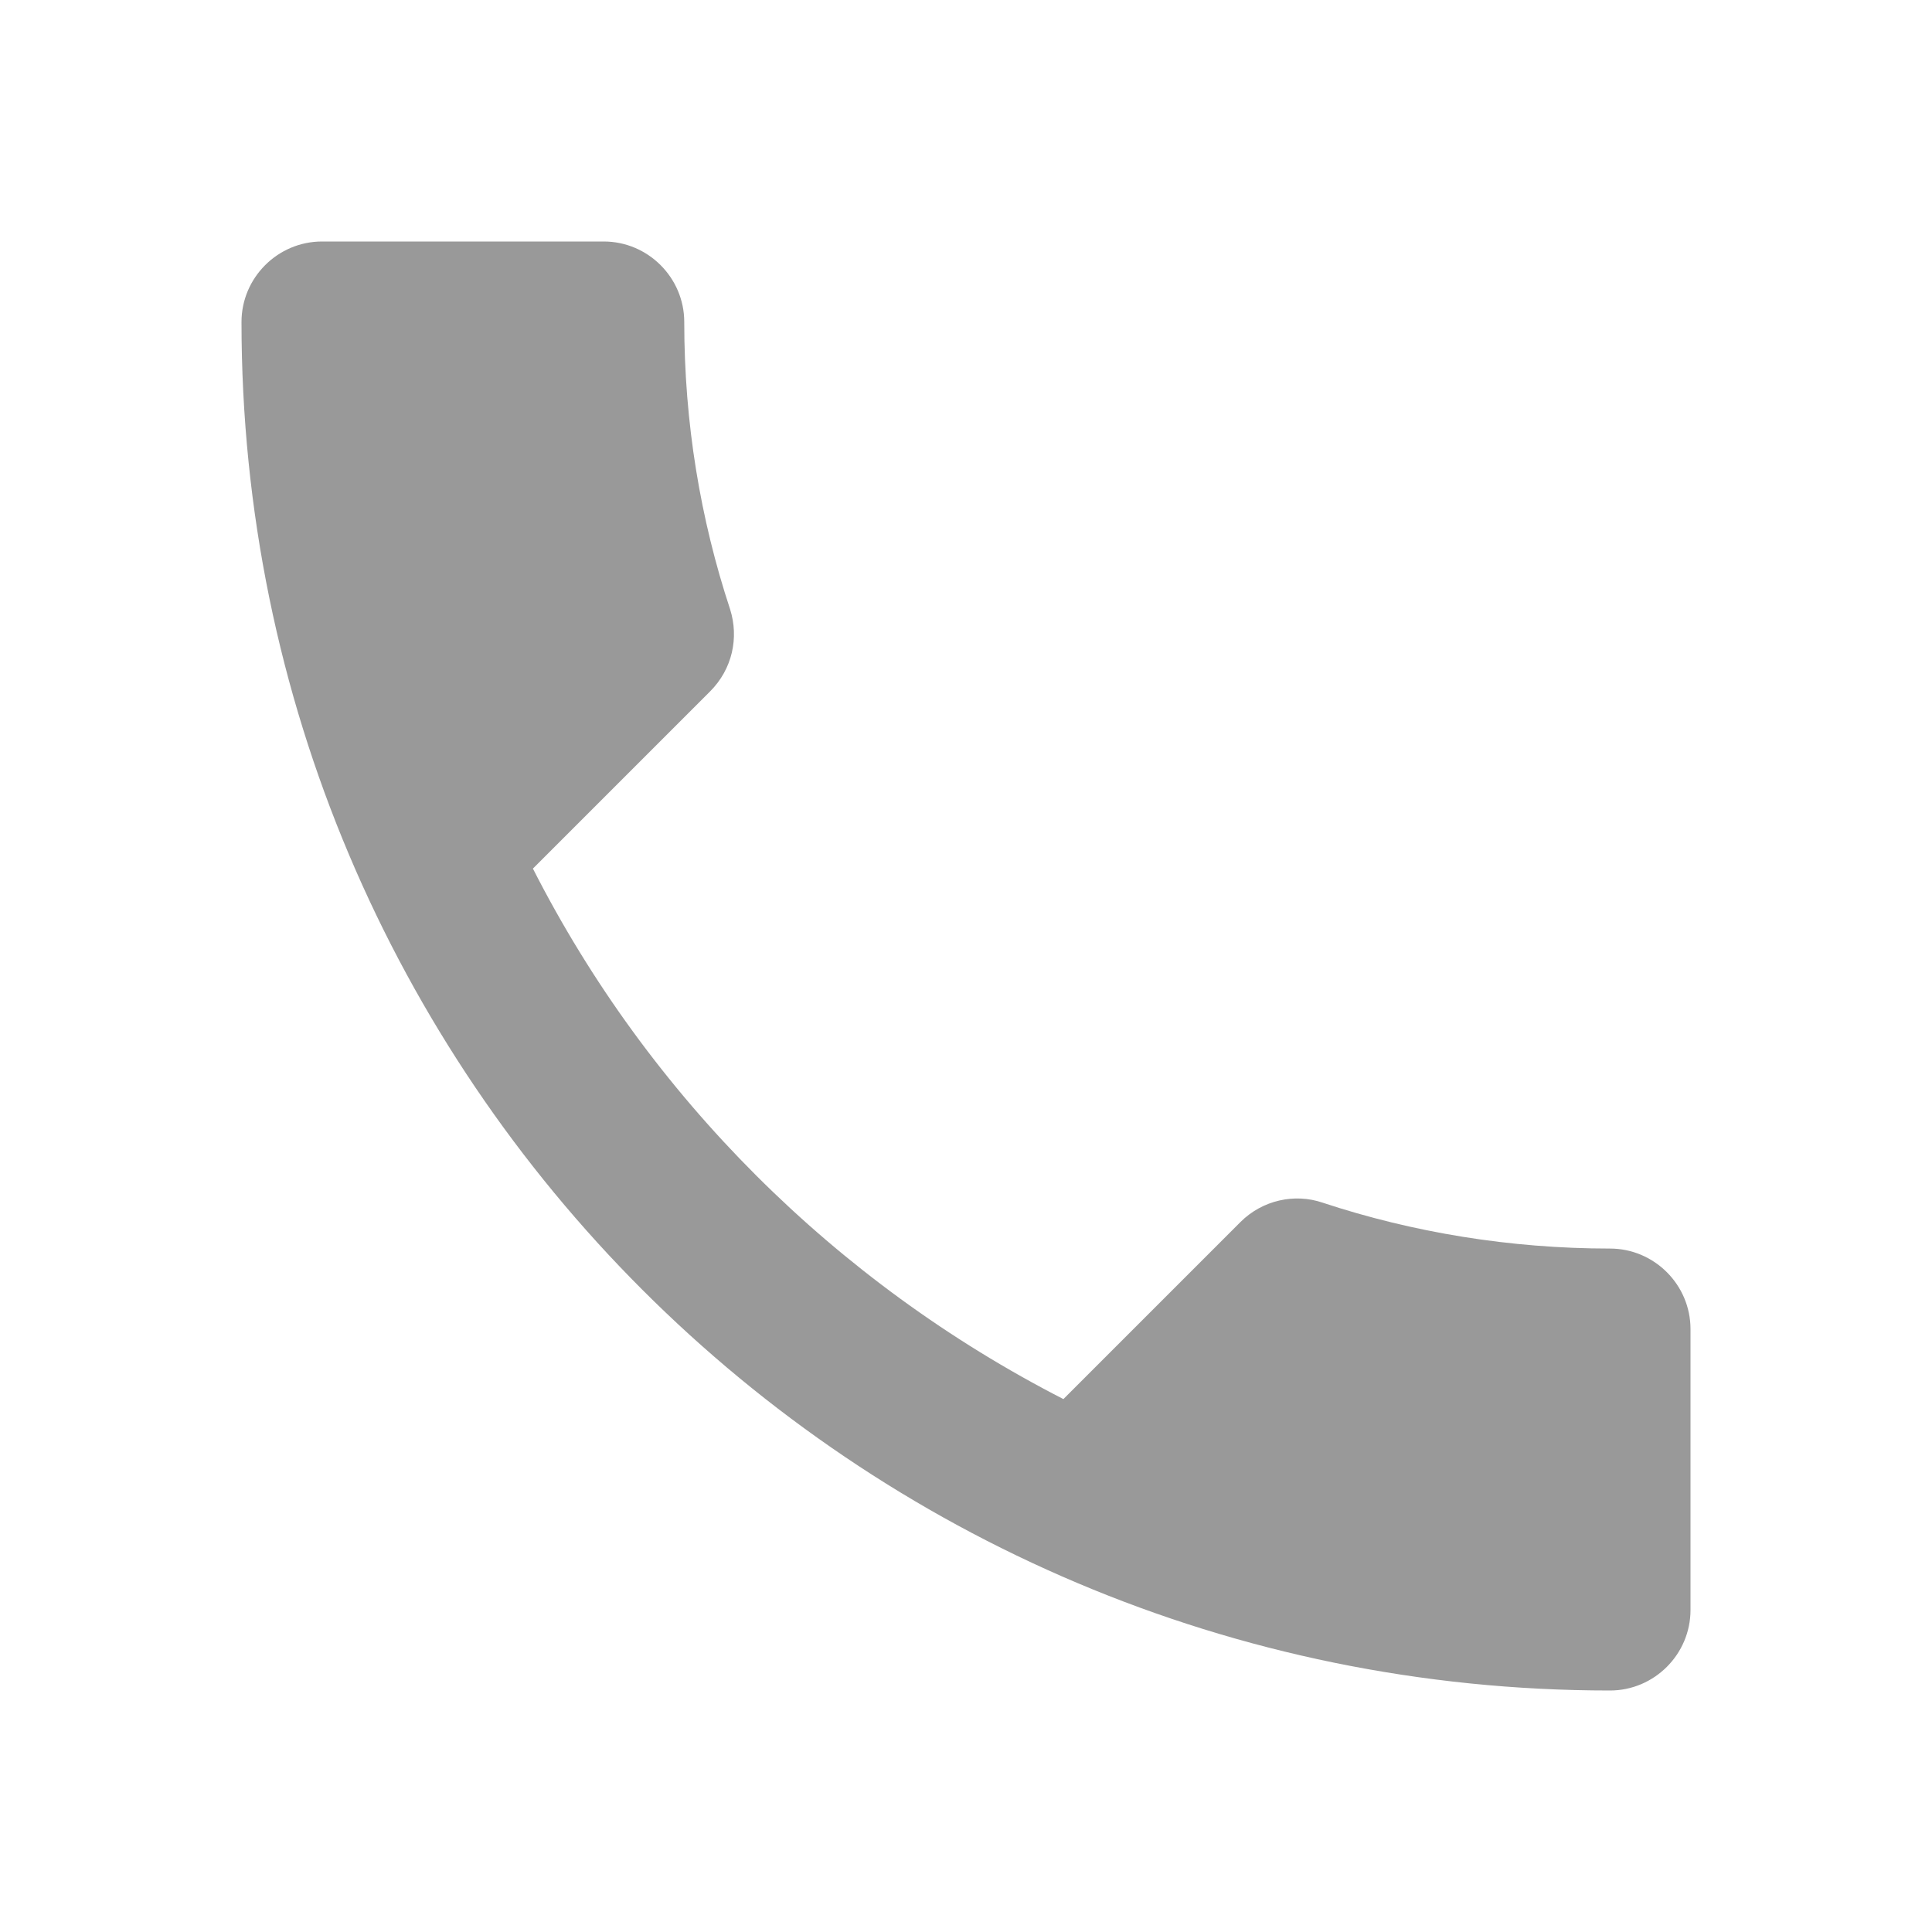
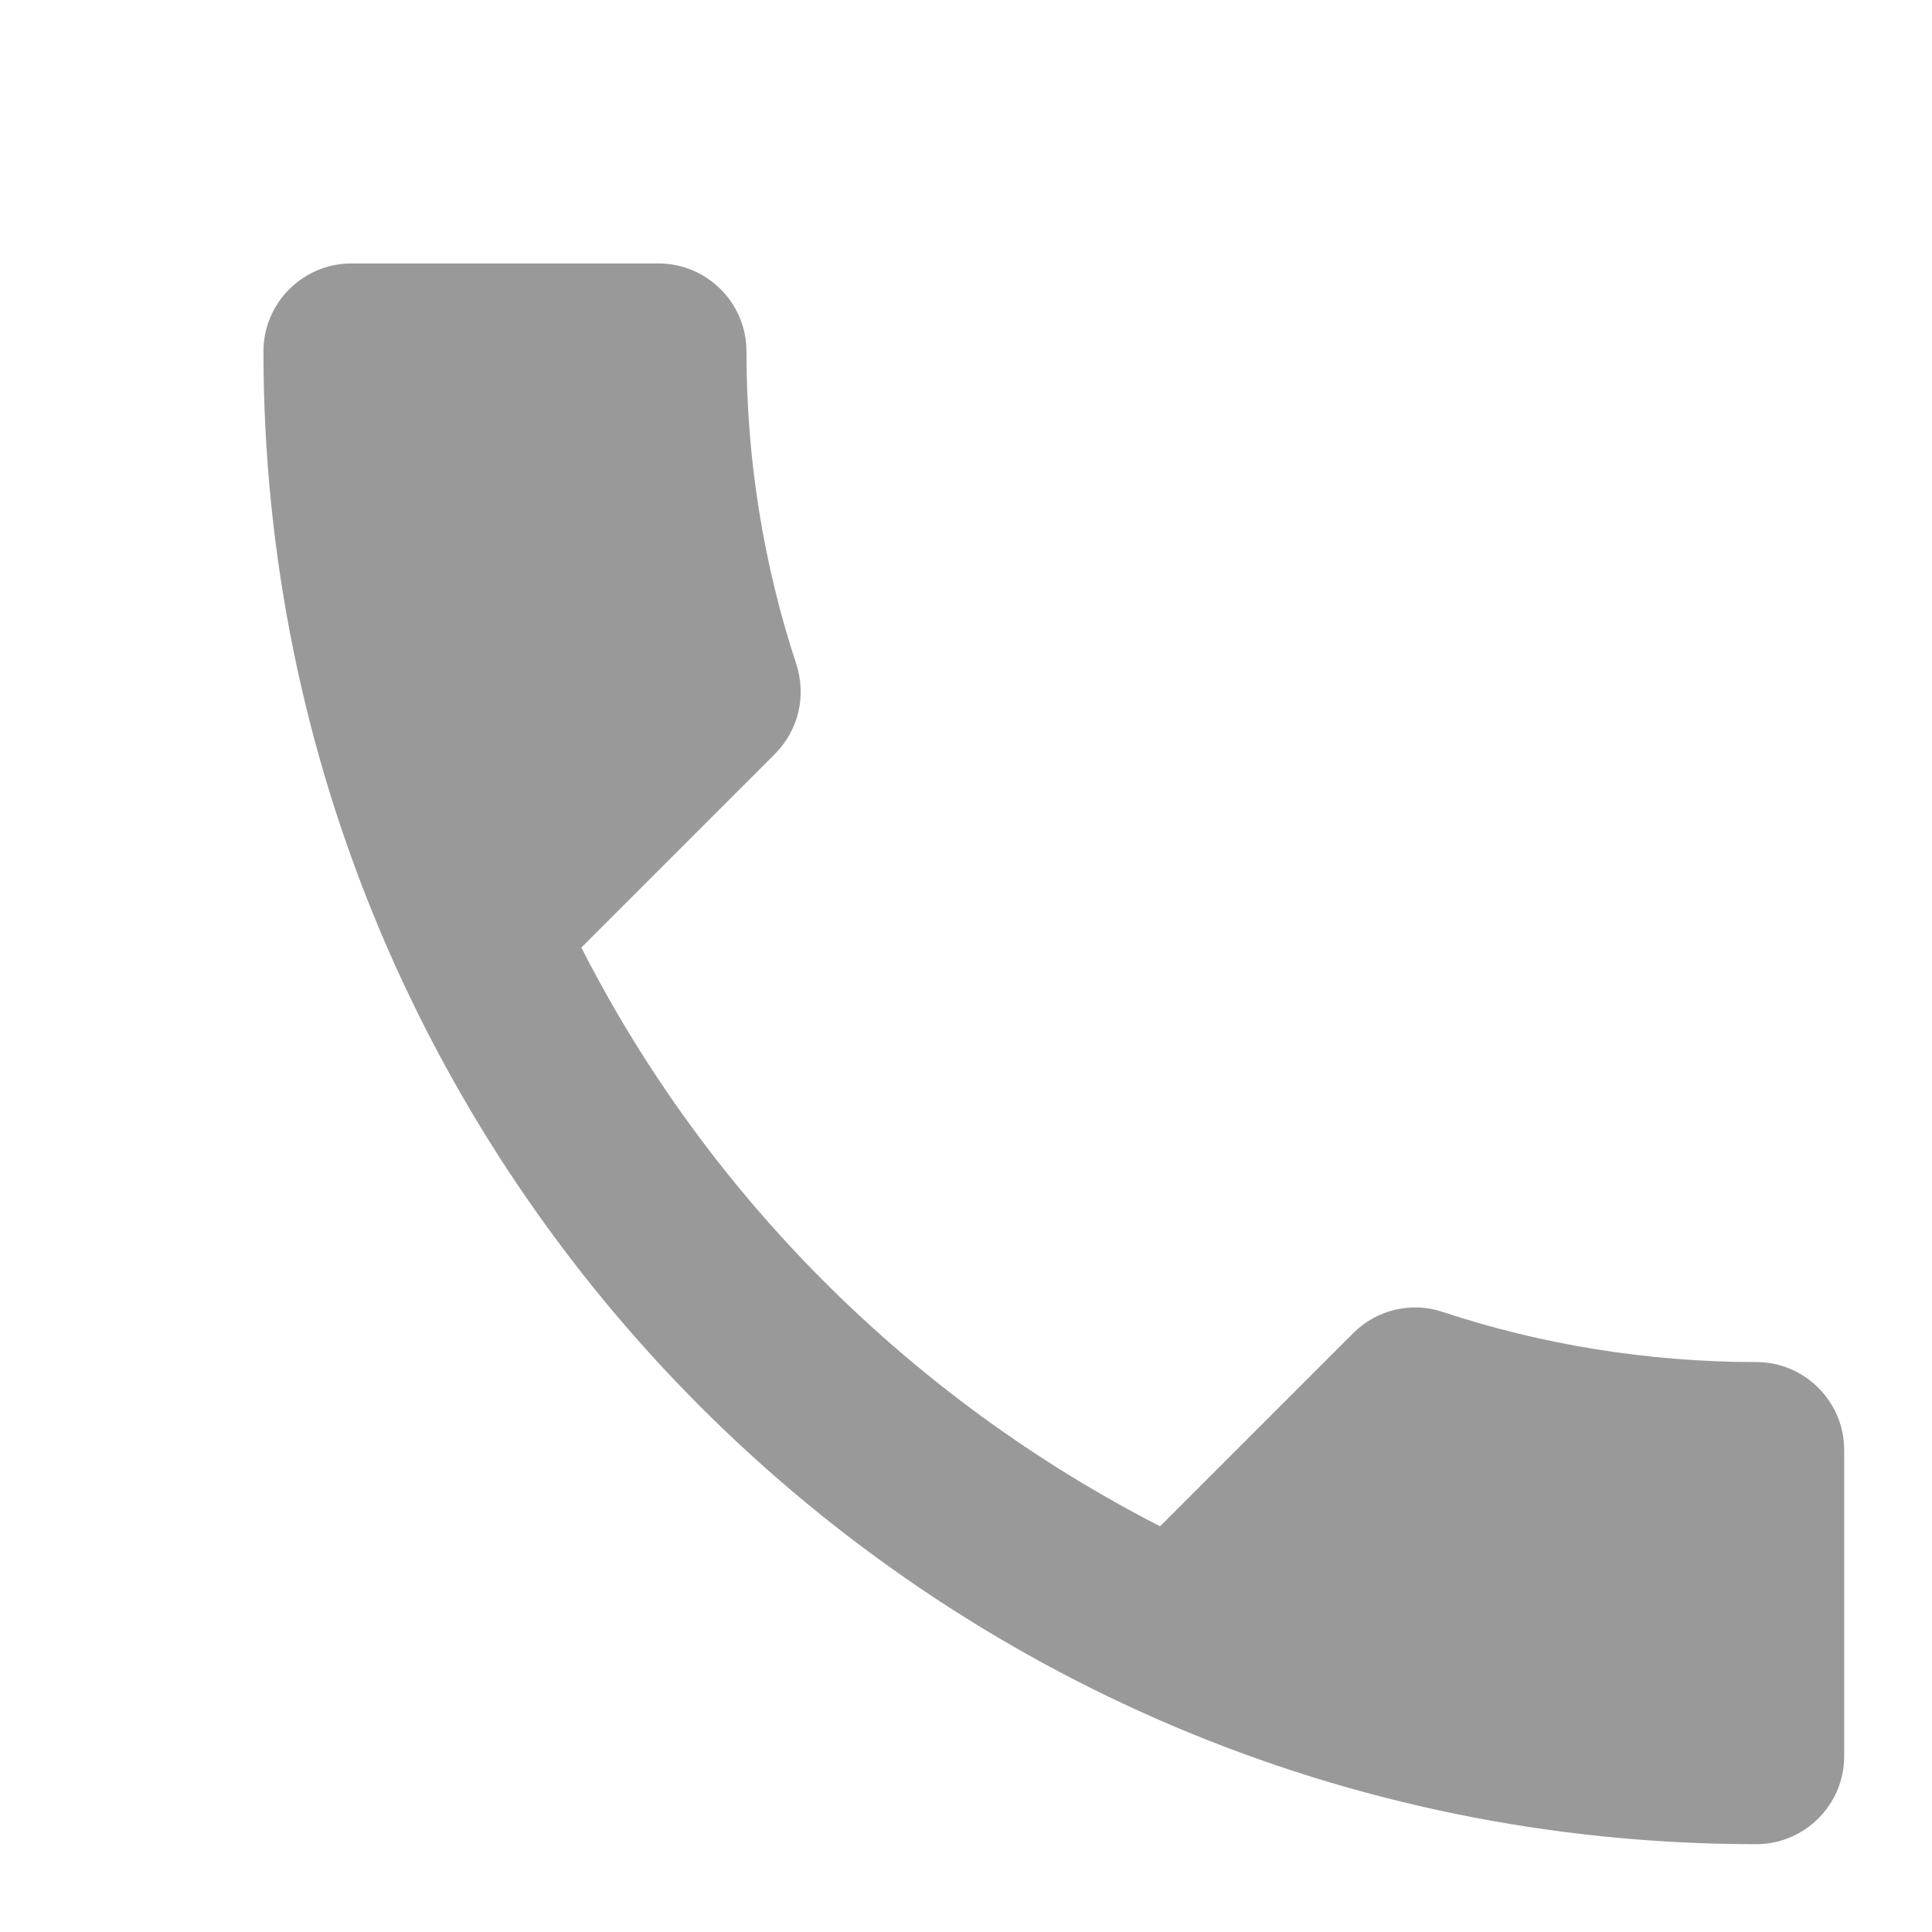
- <svg xmlns="http://www.w3.org/2000/svg" width="24" height="24" viewBox="0 0 24 24">
+ <svg xmlns="http://www.w3.org/2000/svg" width="24" height="24" viewBox="0 0 22 22">
  <path d="M0 0h24v24H0z" fill="none" />
  <path d="M6.62 10.79c1.44 2.83 3.76 5.14 6.59 6.59l2.2-2.2c.27-.27.67-.36 1.02-.24 1.12.37 2.33.57 3.57.57.55 0 1 .45 1 1V20c0 .55-.45 1-1 1-9.39 0-17-7.61-17-17 0-.55.45-1 1-1h3.5c.55 0 1 .45 1 1 0 1.25.2 2.45.57 3.57.11.35.03.74-.25 1.02l-2.2 2.2z" fill="#999999" />
</svg>
